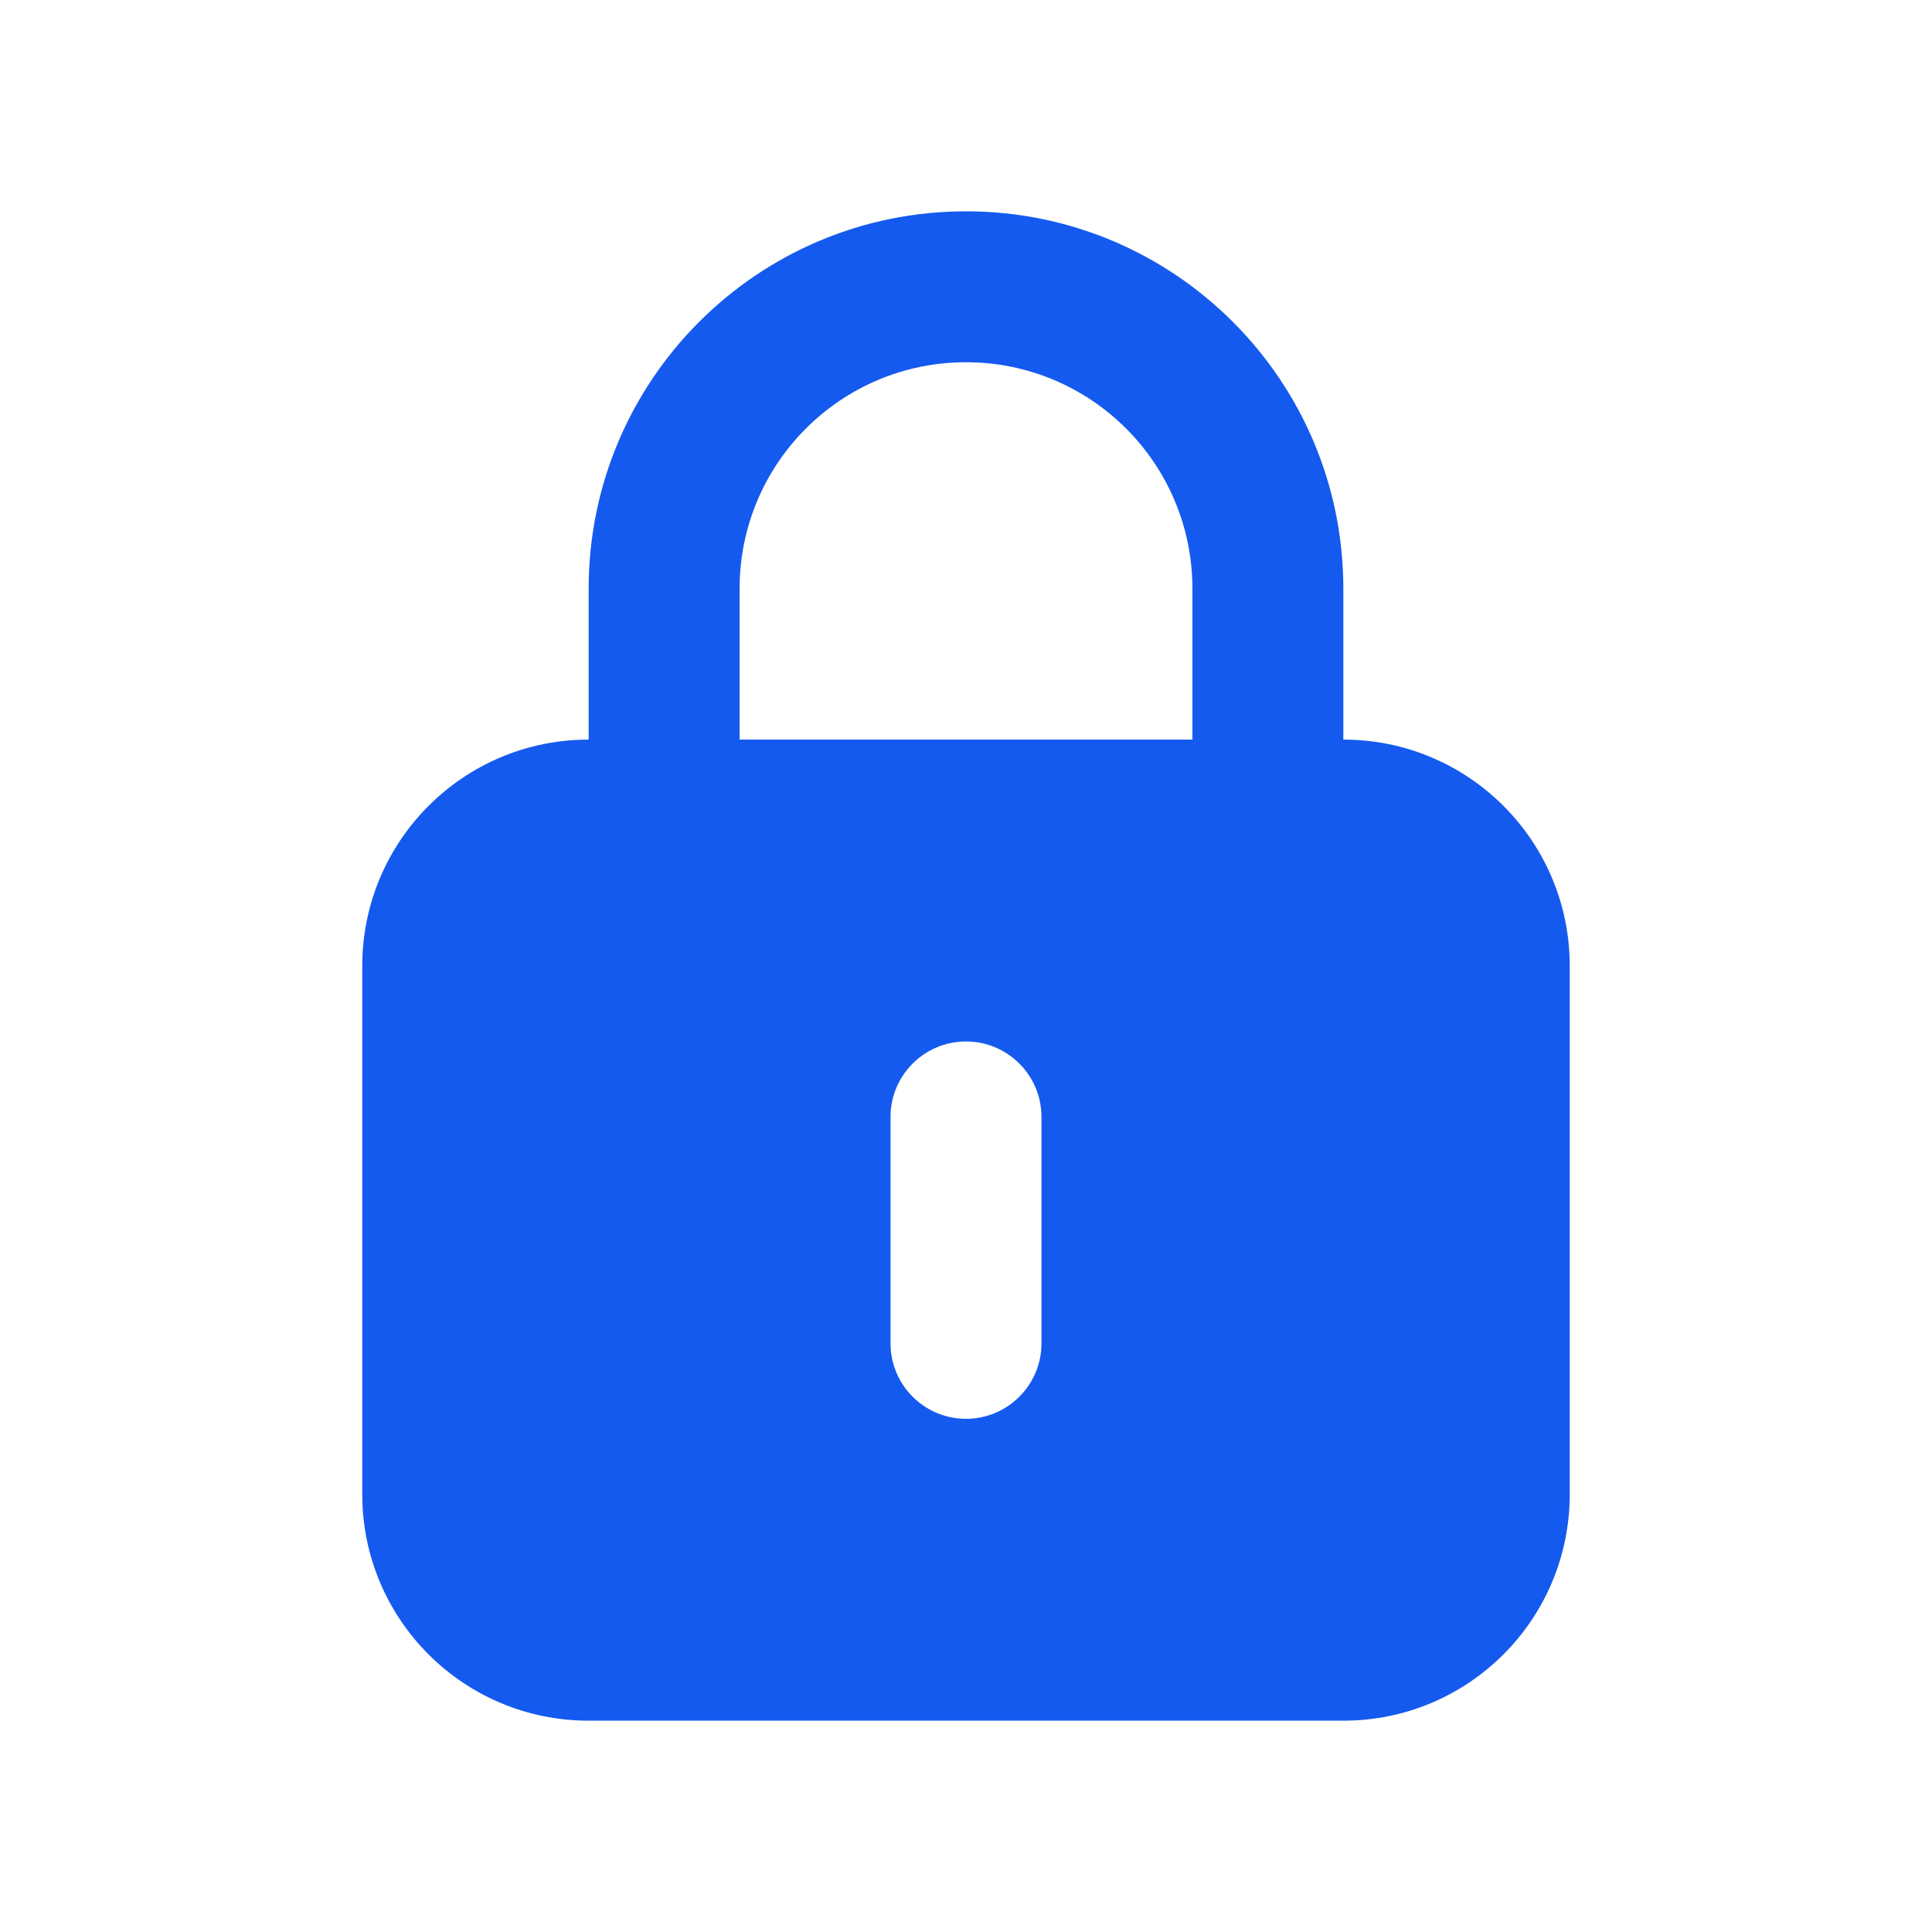
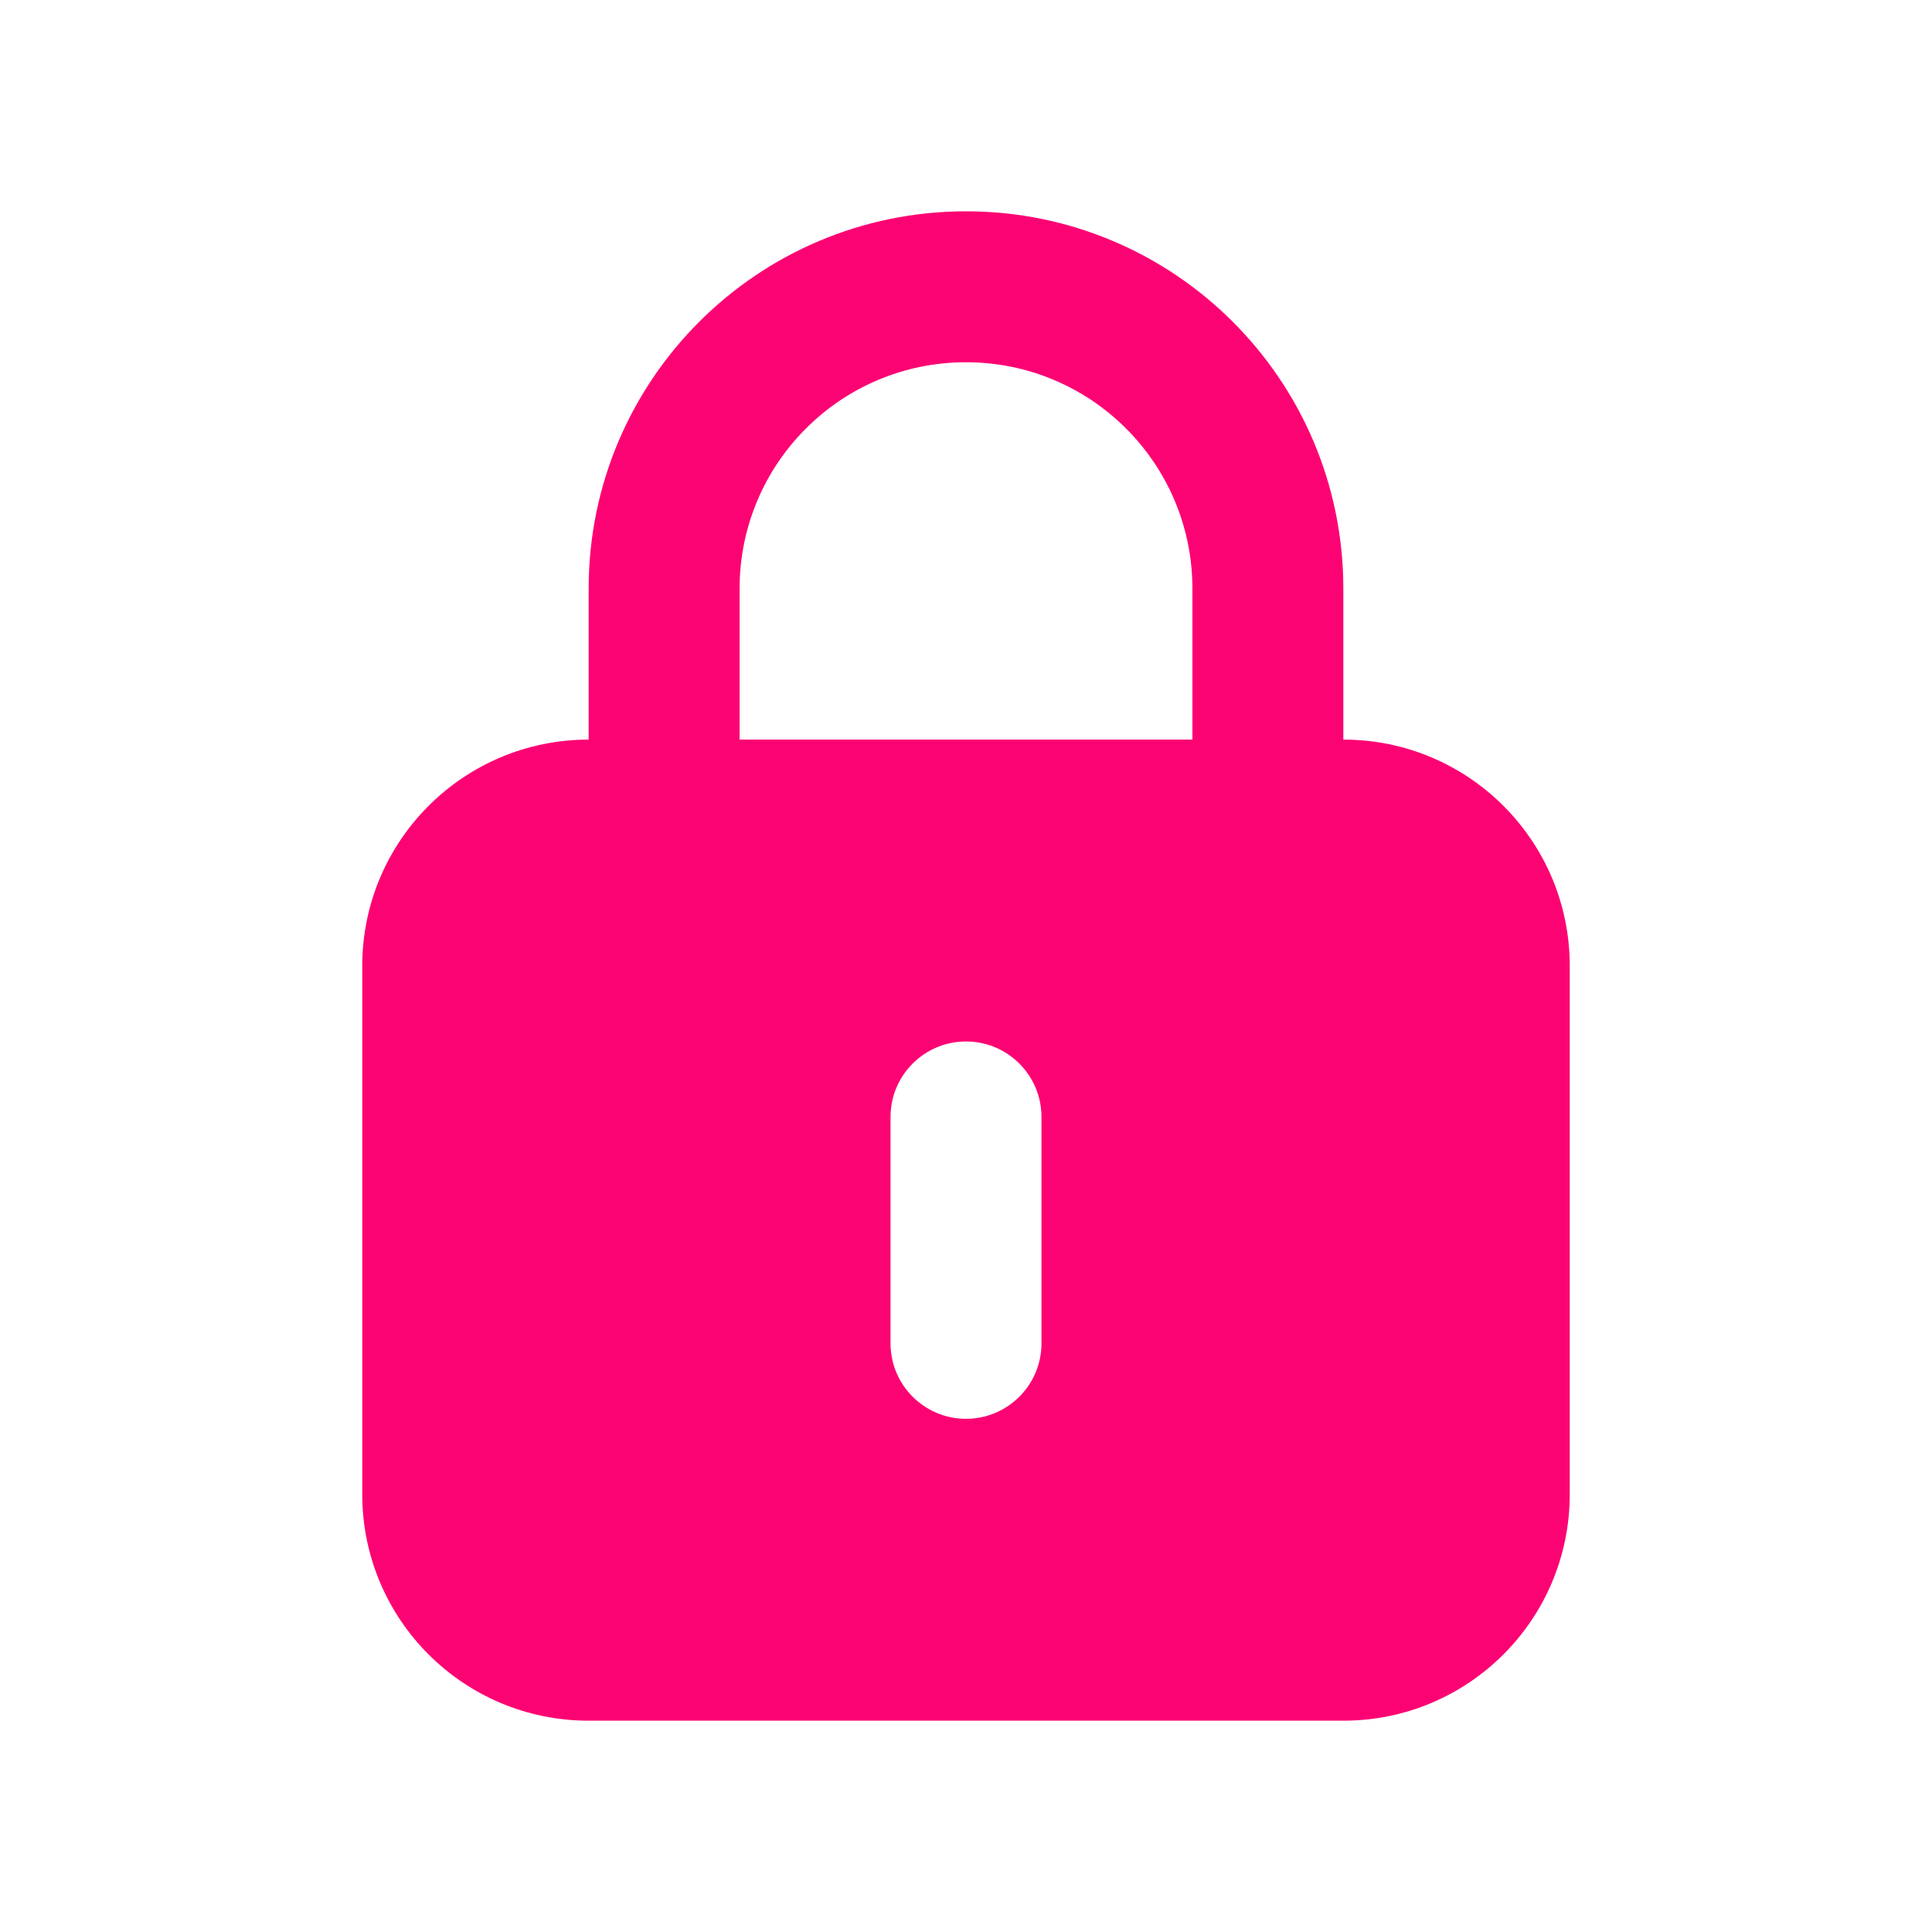
<svg xmlns="http://www.w3.org/2000/svg" width="16" height="16" viewBox="0 0 16 16" fill="none">
  <g id="lock">
-     <path id="Vector" fill-rule="evenodd" clip-rule="evenodd" d="M8 1.75C6.274 1.75 4.875 3.149 4.875 4.875V6.125C3.839 6.125 3 6.964 3 8V12.375C3 13.411 3.839 14.25 4.875 14.25H11.125C12.161 14.25 13 13.411 13 12.375V8C13 6.964 12.161 6.125 11.125 6.125V4.875C11.125 3.149 9.726 1.75 8 1.75ZM9.875 6.125V4.875C9.875 3.839 9.036 3 8 3C6.964 3 6.125 3.839 6.125 4.875V6.125H9.875ZM8 8.625C8.345 8.625 8.625 8.905 8.625 9.25V11.125C8.625 11.47 8.345 11.75 8 11.75C7.655 11.75 7.375 11.47 7.375 11.125V9.25C7.375 8.905 7.655 8.625 8 8.625Z" fill="#155AEF" />
+     <path id="Vector" fill-rule="evenodd" clip-rule="evenodd" d="M8 1.75C6.274 1.75 4.875 3.149 4.875 4.875V6.125C3.839 6.125 3 6.964 3 8V12.375C3 13.411 3.839 14.25 4.875 14.25H11.125C12.161 14.25 13 13.411 13 12.375V8C13 6.964 12.161 6.125 11.125 6.125V4.875C11.125 3.149 9.726 1.75 8 1.75ZM9.875 6.125V4.875C9.875 3.839 9.036 3 8 3C6.964 3 6.125 3.839 6.125 4.875V6.125H9.875ZM8 8.625C8.345 8.625 8.625 8.905 8.625 9.25V11.125C8.625 11.47 8.345 11.75 8 11.75C7.655 11.75 7.375 11.47 7.375 11.125V9.25C7.375 8.905 7.655 8.625 8 8.625Z" fill="#fc0373" />
  </g>
</svg>
